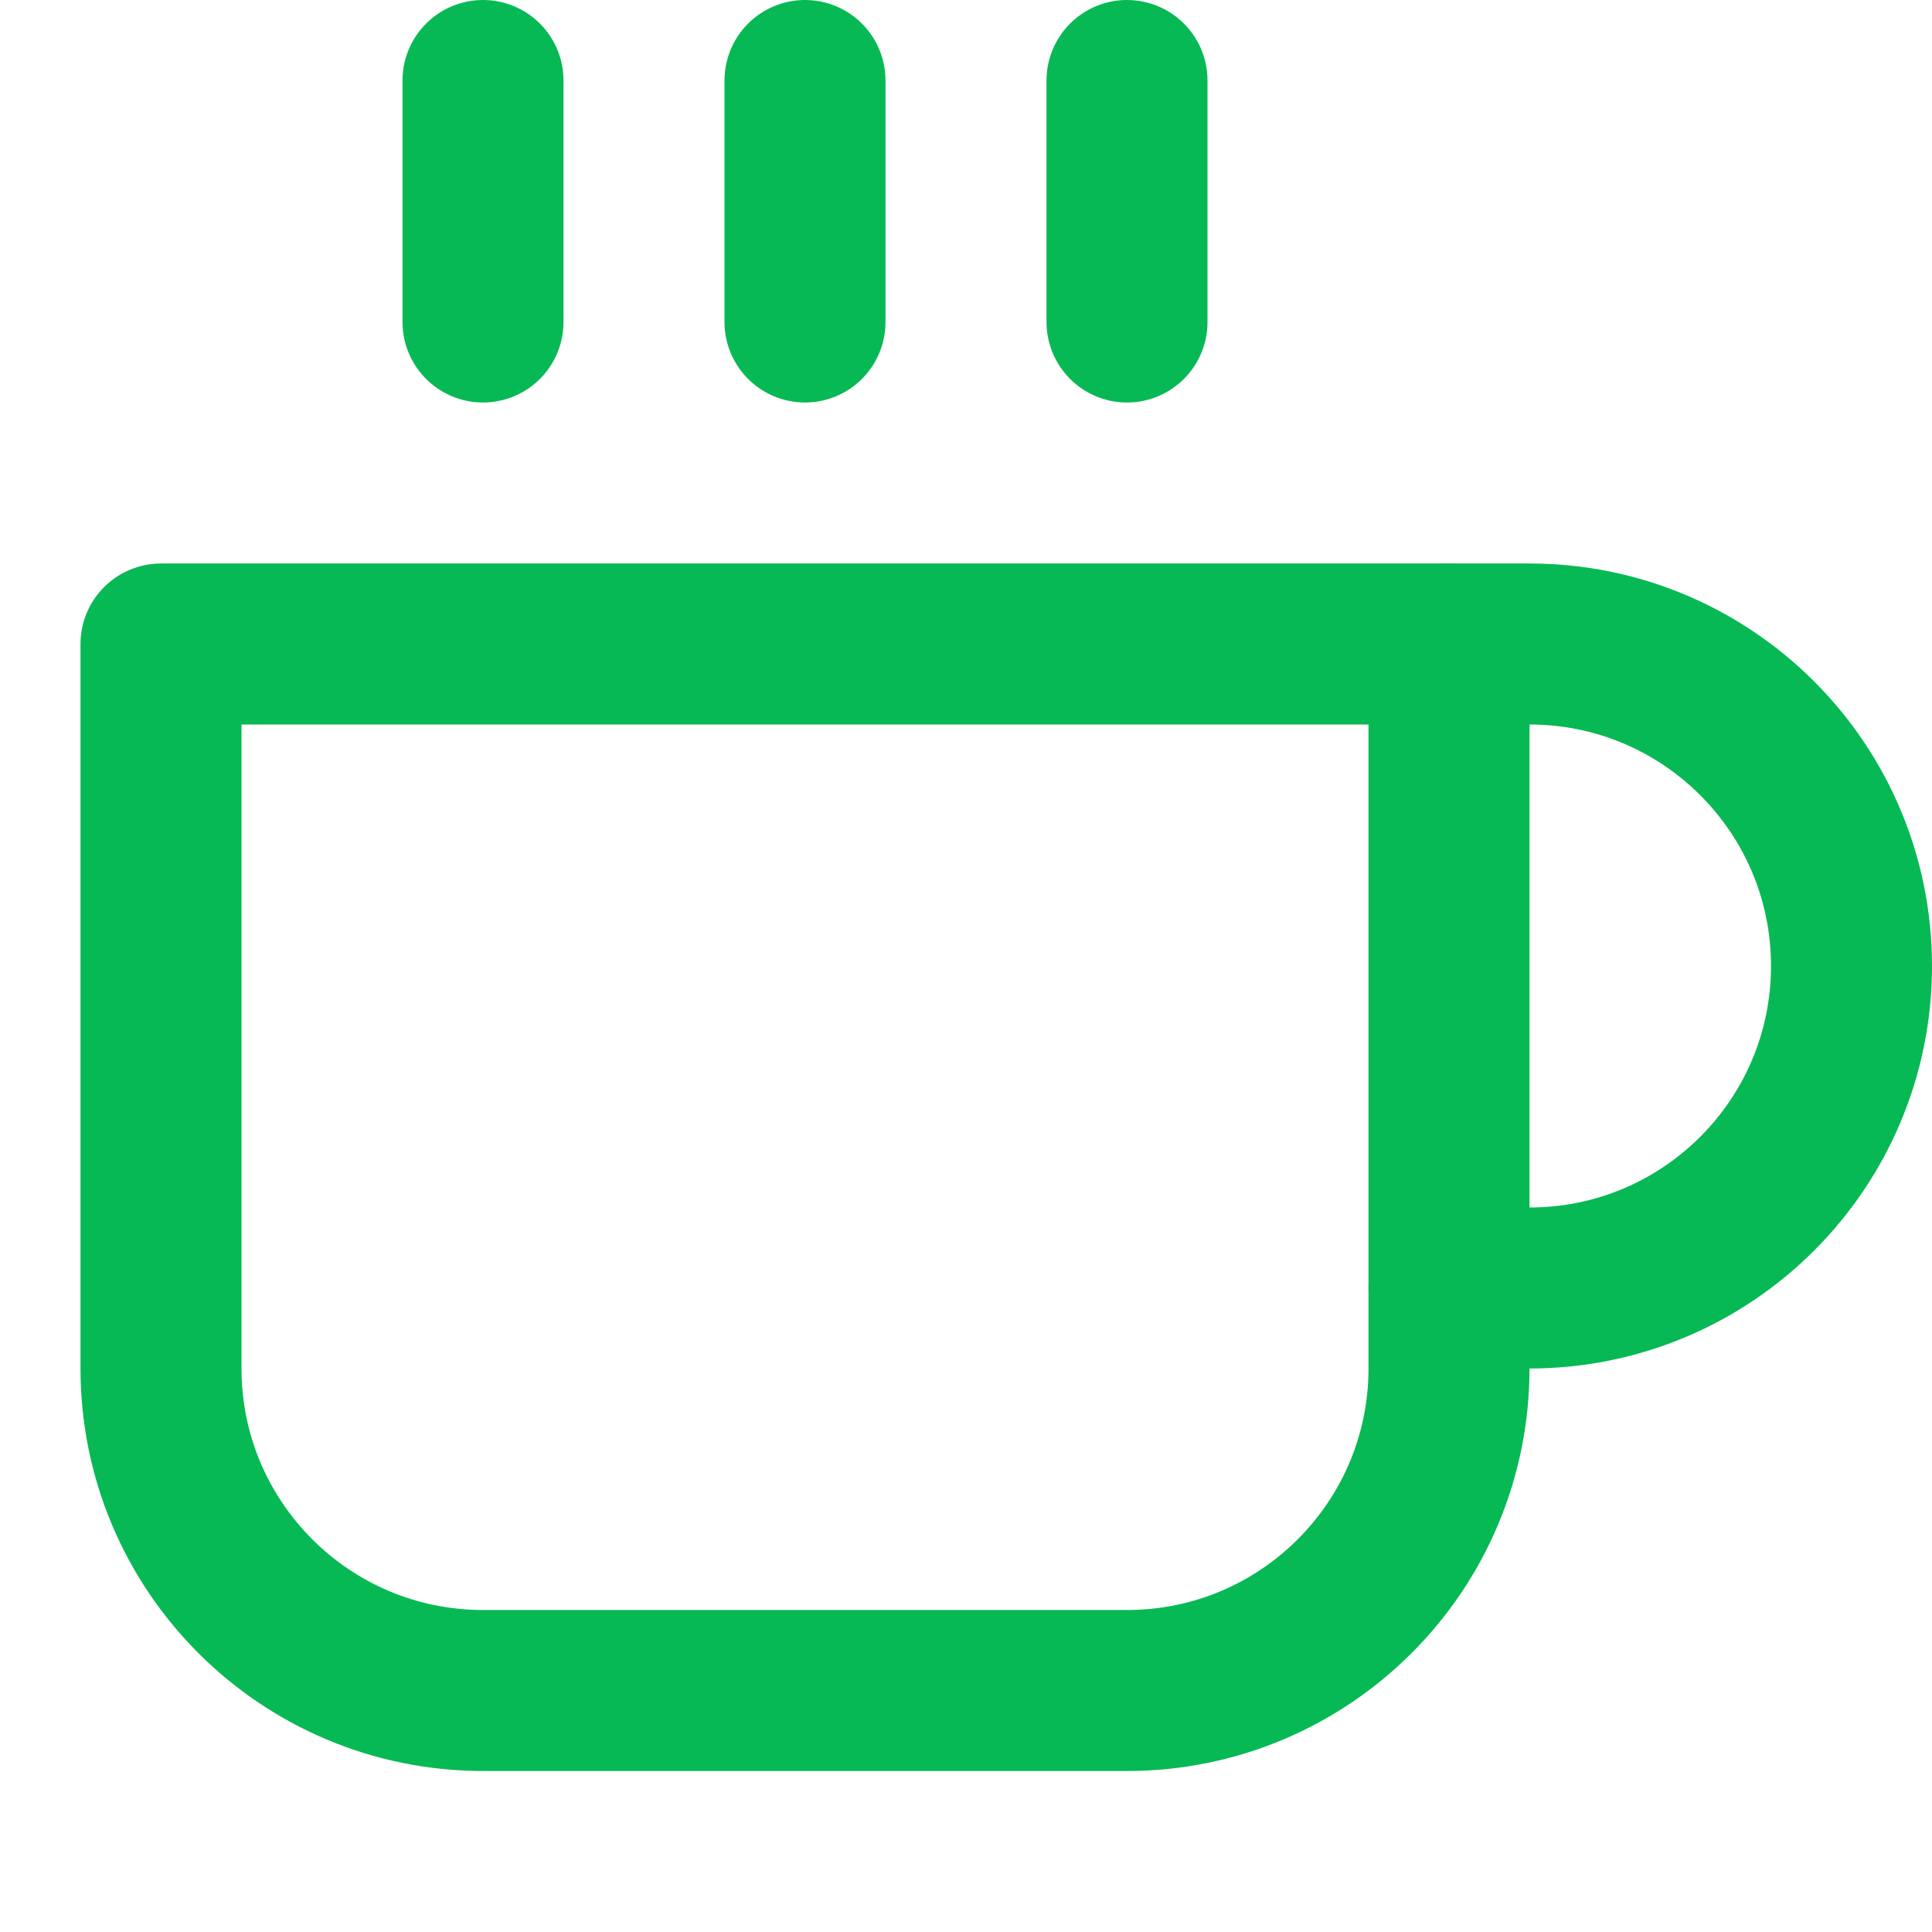
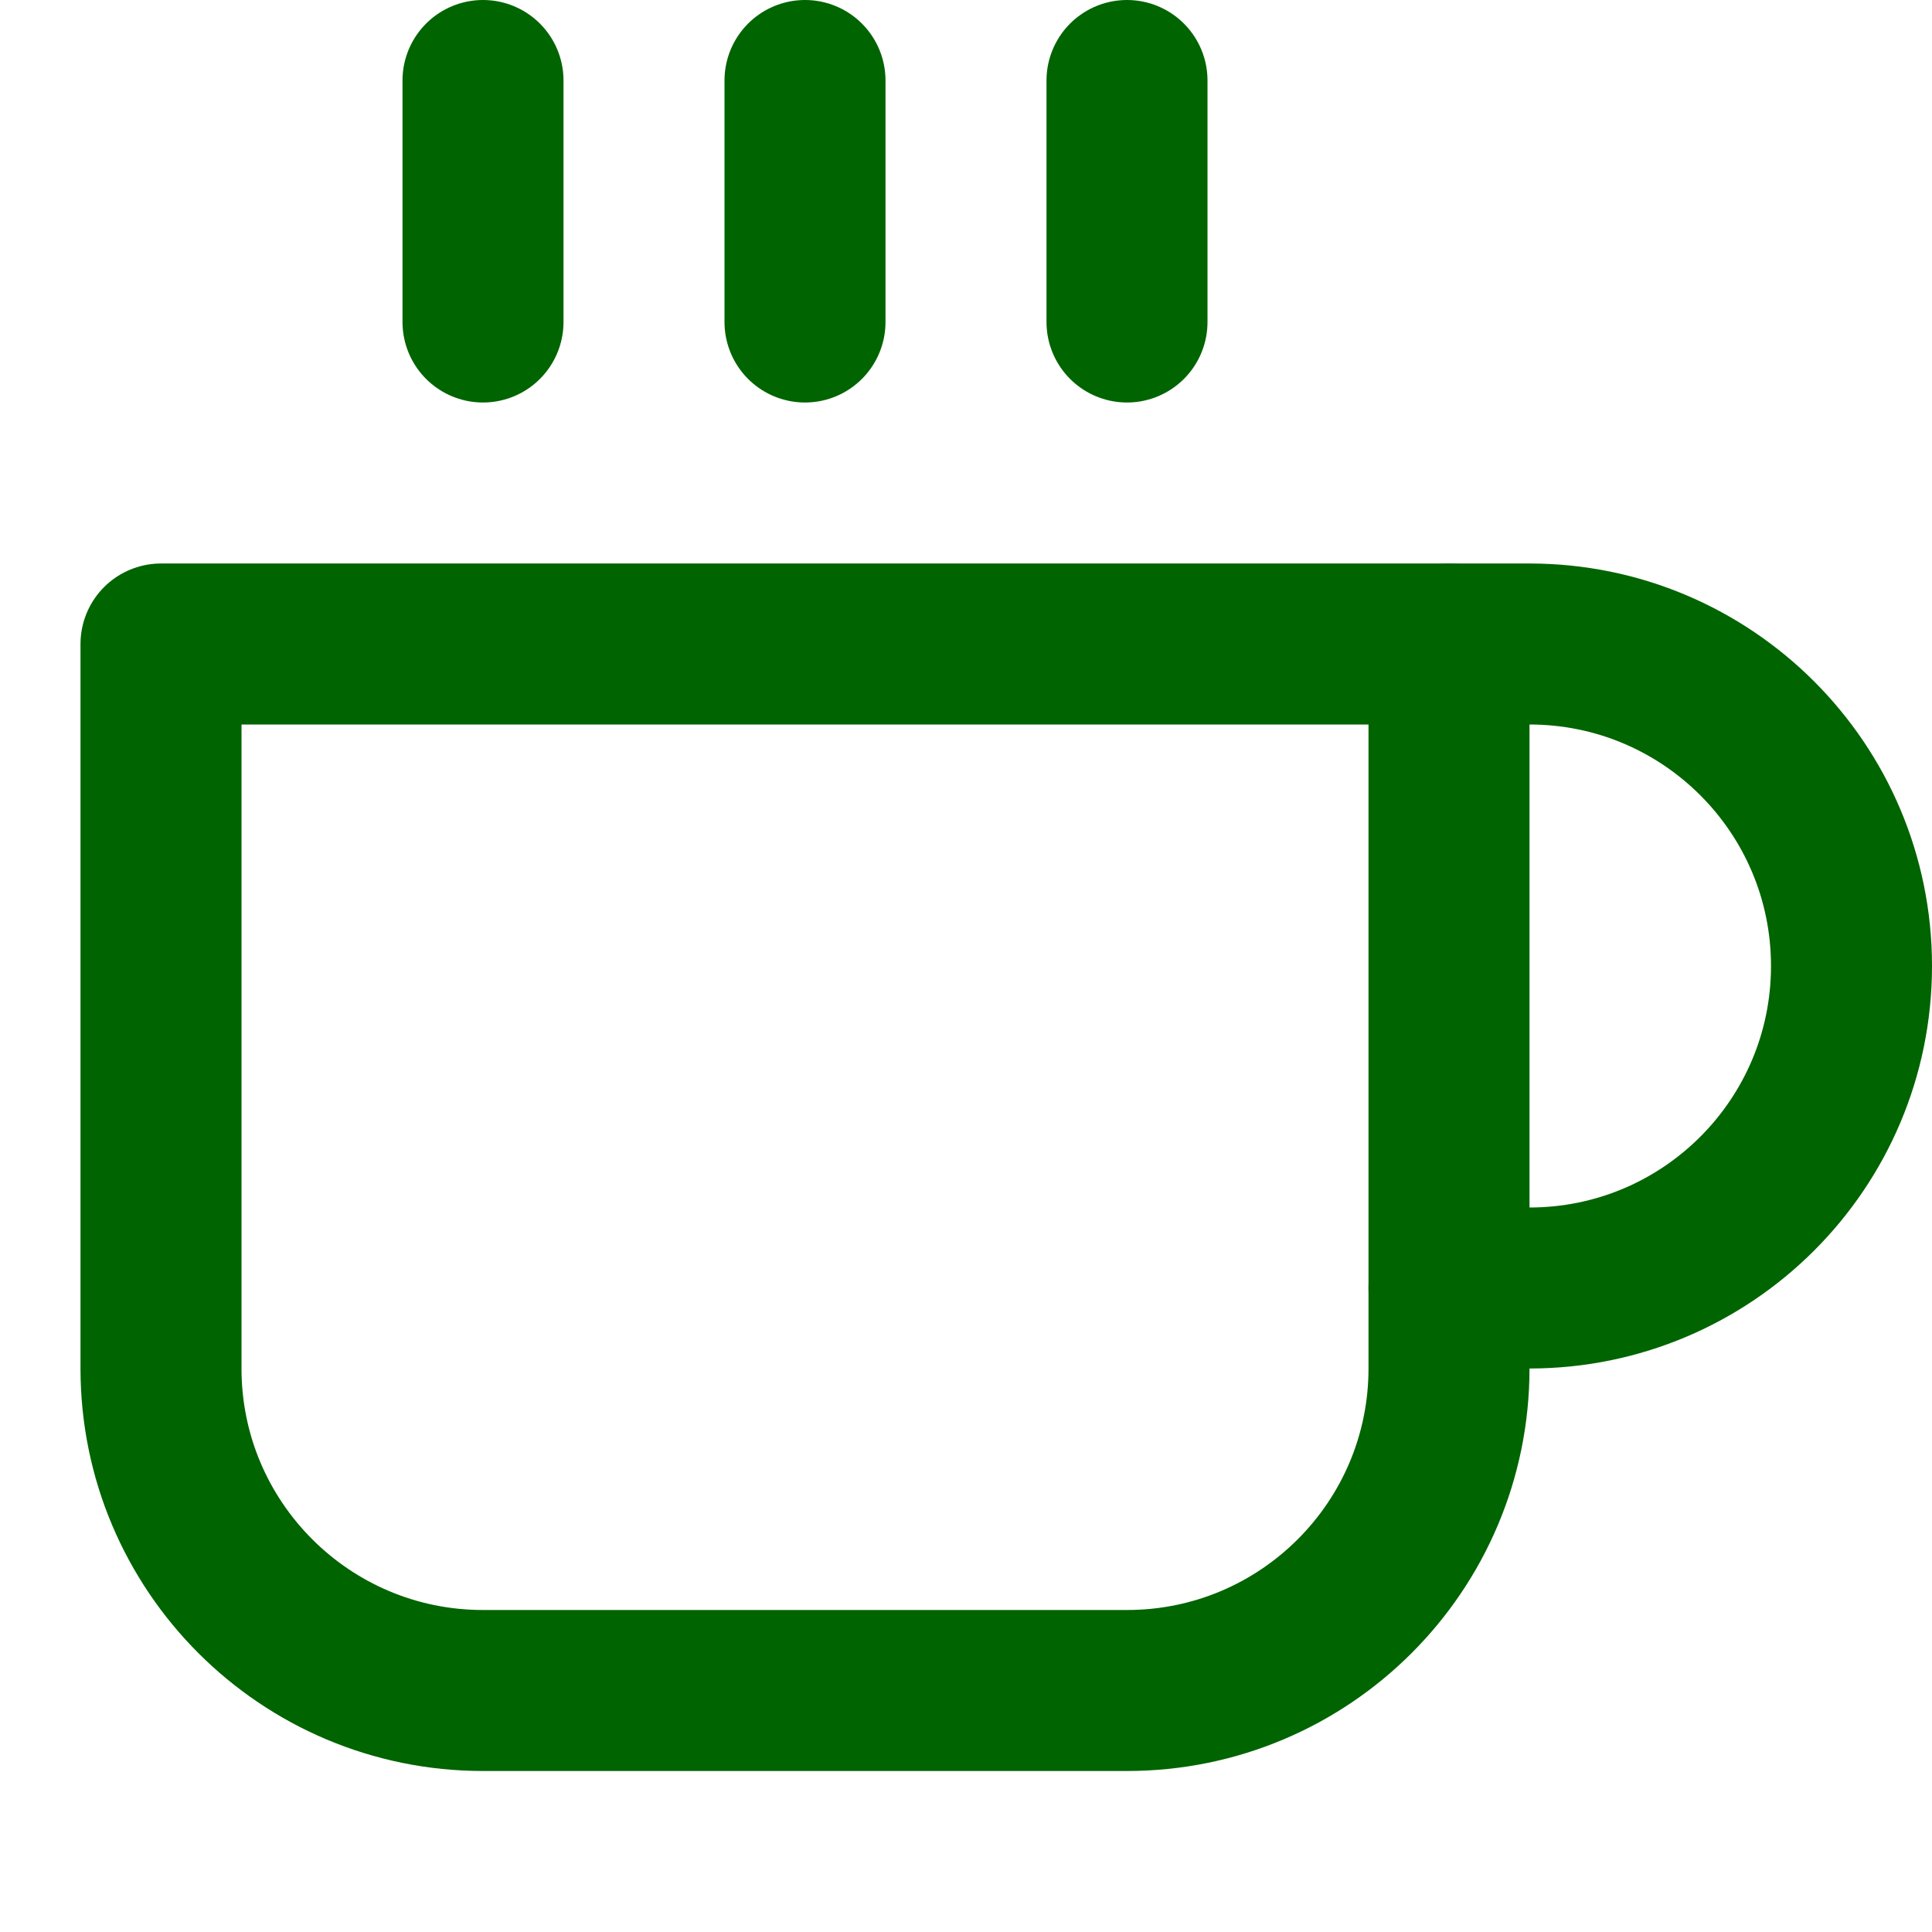
- <svg xmlns="http://www.w3.org/2000/svg" width="24" height="24" viewBox="0 0 24 24" fill="none" stroke="#07B954" stroke-width="2" stroke-linecap="round" stroke-linejoin="round" class="feather feather-coffee">
+ <svg xmlns="http://www.w3.org/2000/svg" width="24" height="24" viewBox="0 0 24 24" fill="none" stroke="#006400" stroke-width="2" stroke-linecap="round" stroke-linejoin="round" class="feather feather-coffee">
  <path d="M18 8h1a4 4 0 0 1 0 8h-1" />
  <path d="M2 8h16v9a4 4 0 0 1-4 4H6a4 4 0 0 1-4-4V8z" />
  <line x1="6" y1="1" x2="6" y2="4" />
  <line x1="10" y1="1" x2="10" y2="4" />
  <line x1="14" y1="1" x2="14" y2="4" />
</svg>
